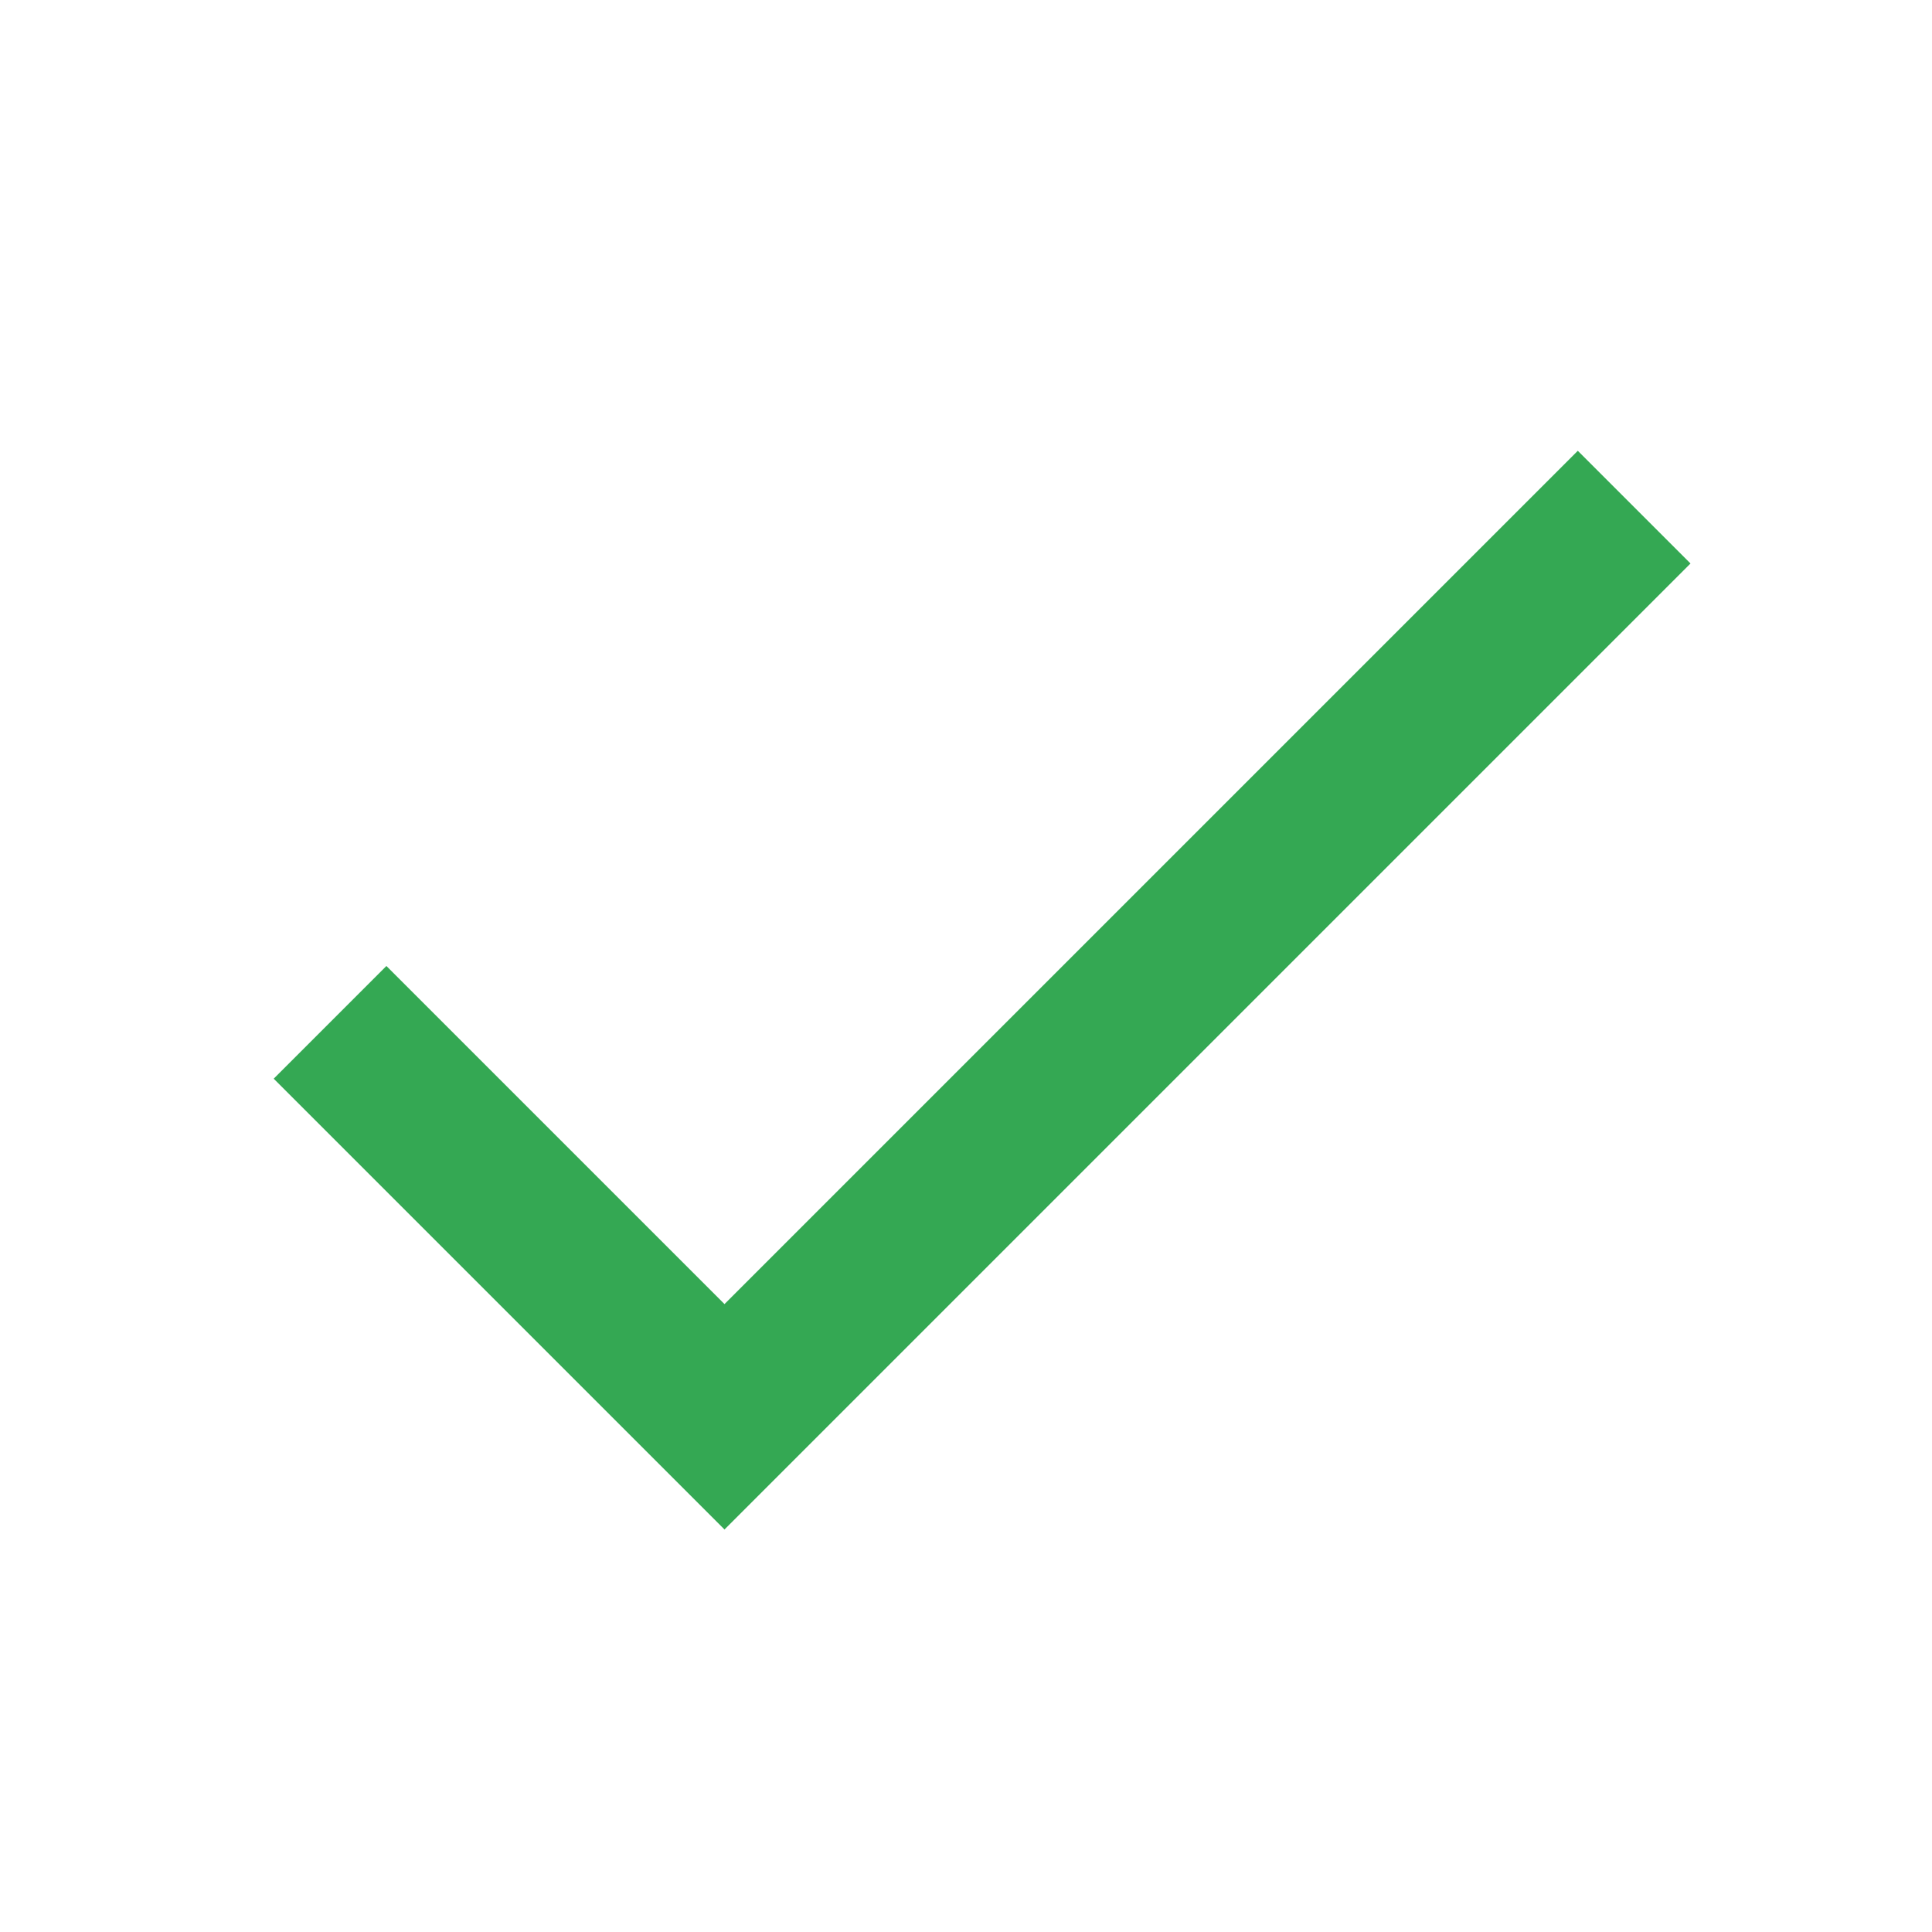
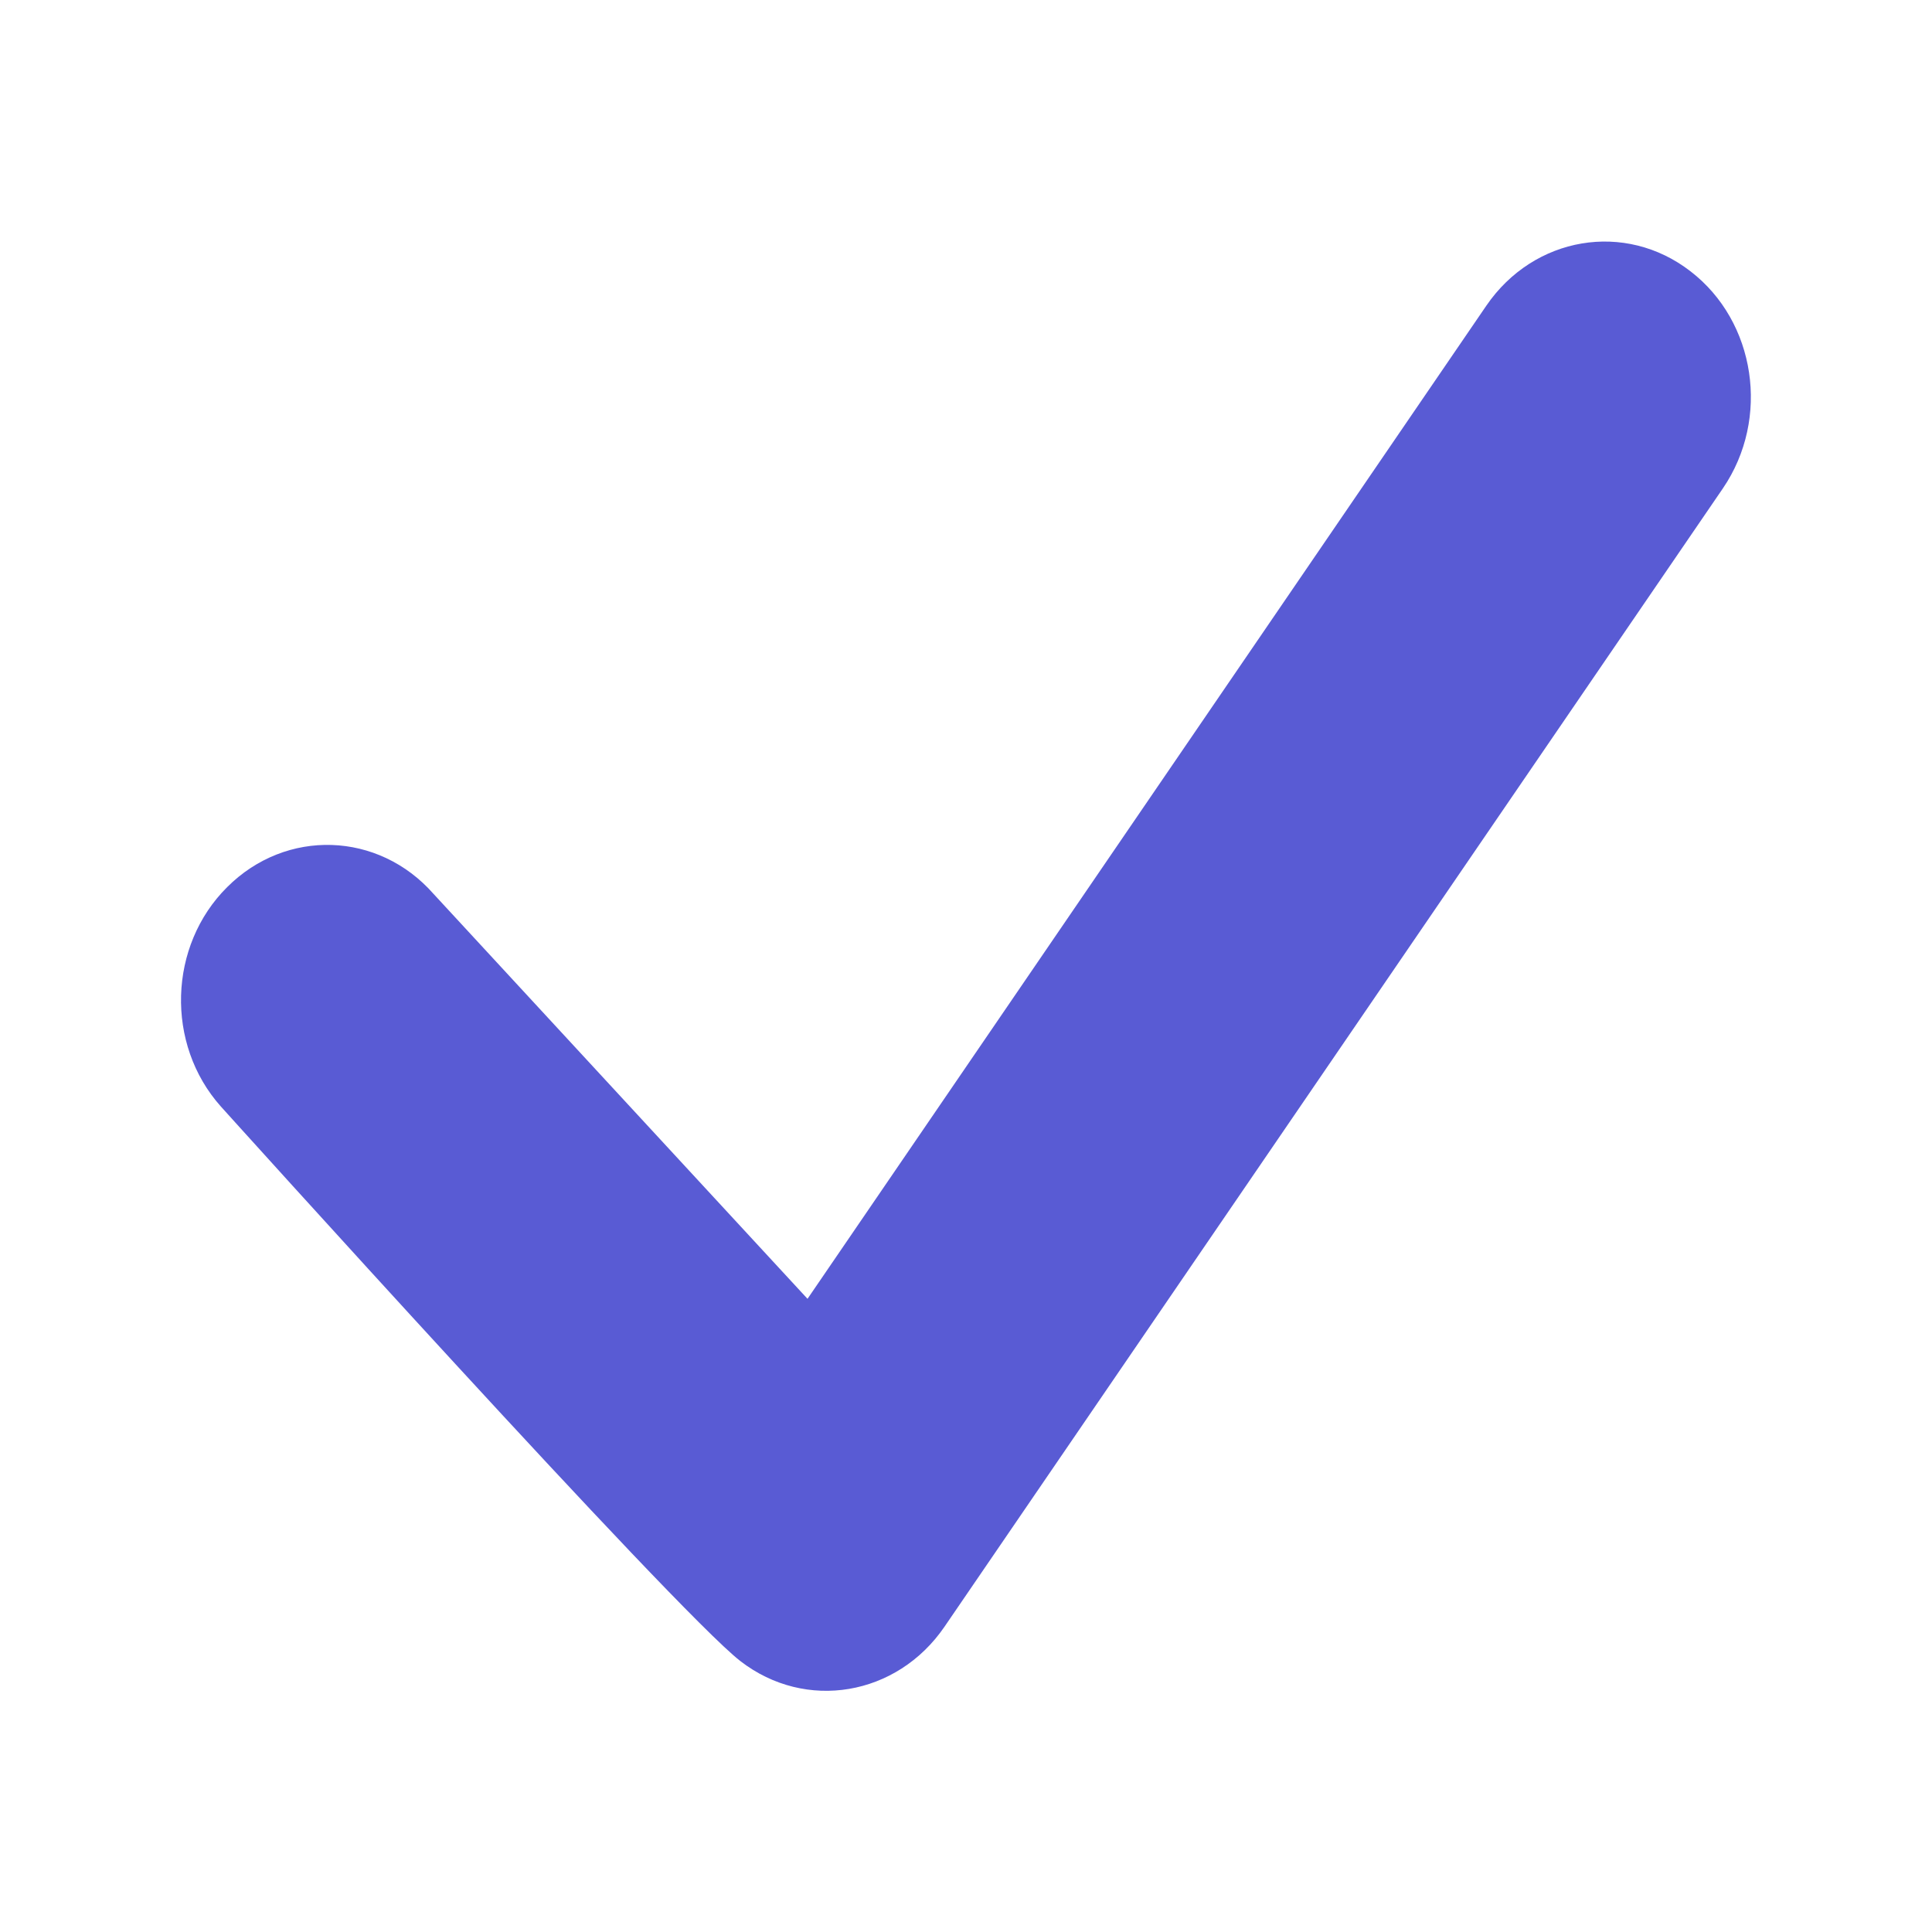
- <svg xmlns="http://www.w3.org/2000/svg" viewBox="0 0 24 24" id="Done">
-   <path fill="none" d="M0 0h24v24H0V0z" />
-   <path d="M9 16.2L4.8 12l-1.4 1.4L9 19 21 7l-1.4-1.4L9 16.2z" fill="#34a853" class="color000000 svgShape" />
+ <svg xmlns="http://www.w3.org/2000/svg" xml:space="preserve" viewBox="0 0 512 512" id="Checkmark">
+   <path d="M448 71.9c-17.3-13.4-41.5-9.3-54.1 9.1L214 344.2l-99.1-107.3c-14.6-16.6-39.1-17.4-54.7-1.8-15.6 15.5-16.4 41.6-1.7 58.1 0 0 120.4 133.6 137.7 147 17.3 13.4 41.5 9.3 54.1-9.1l206.3-301.7c12.6-18.5 8.7-44.2-8.6-57.5z" fill="#595bd4" class="color000000 svgShape" />
</svg>
